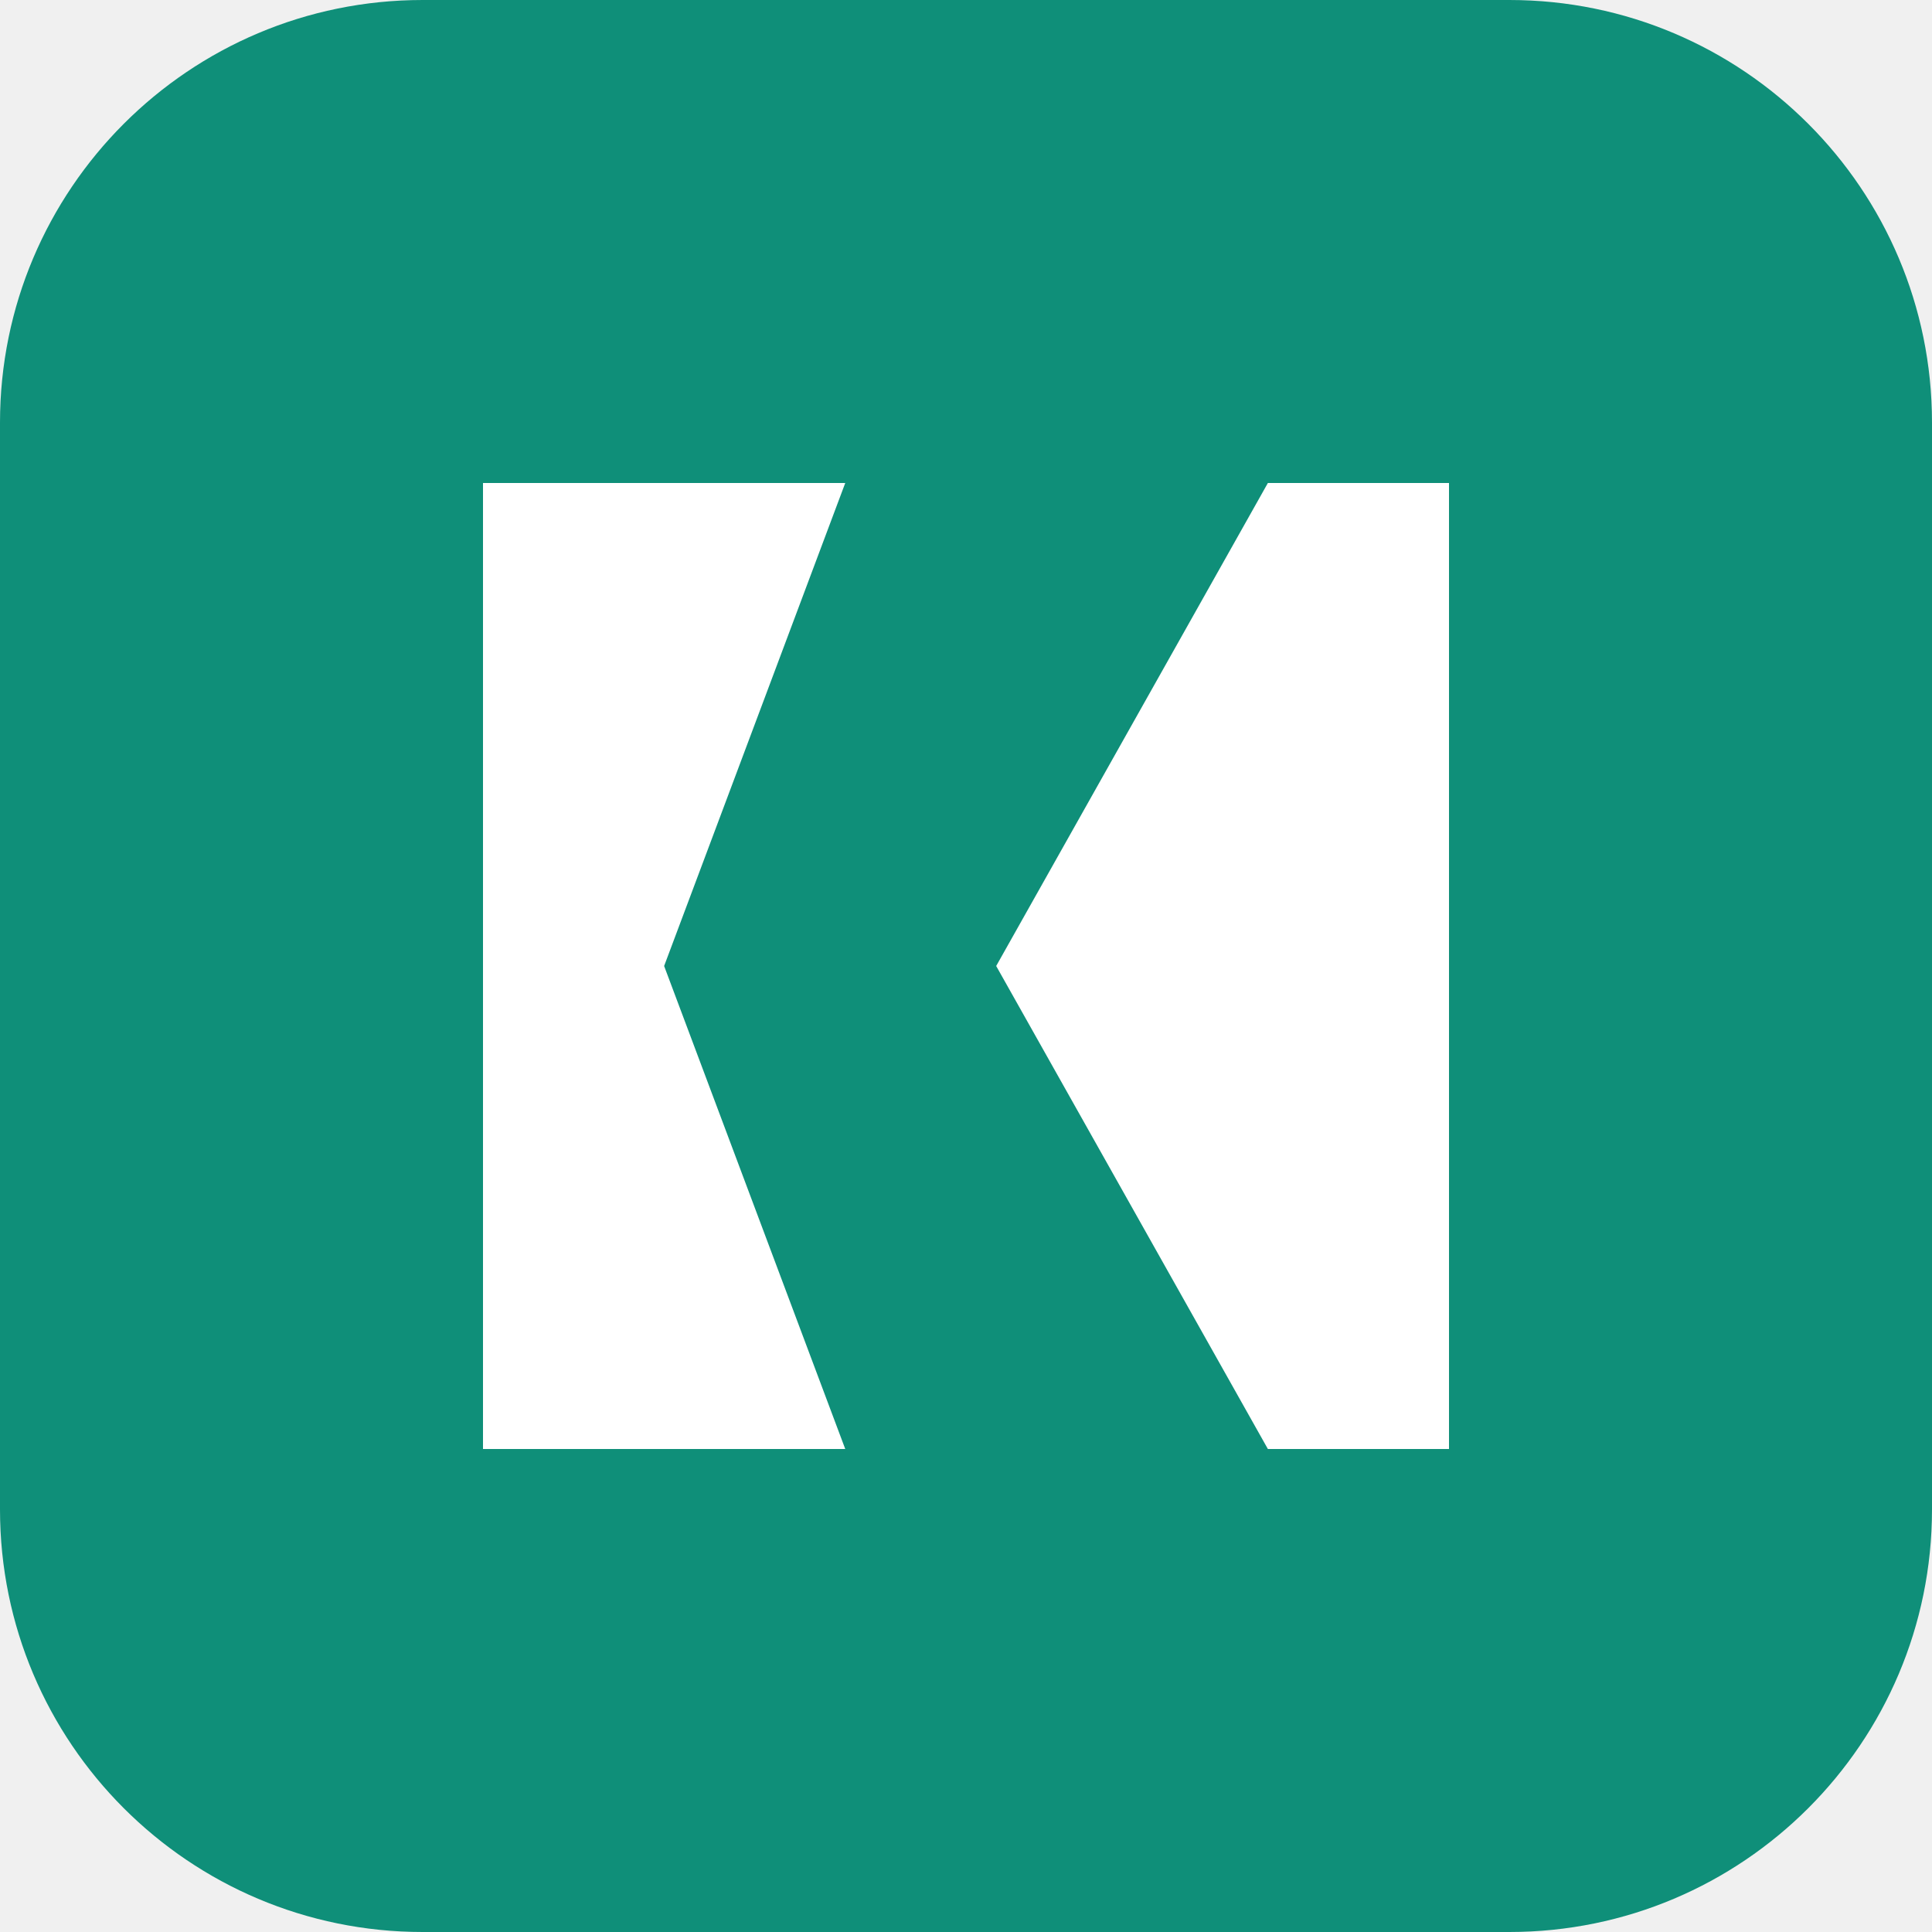
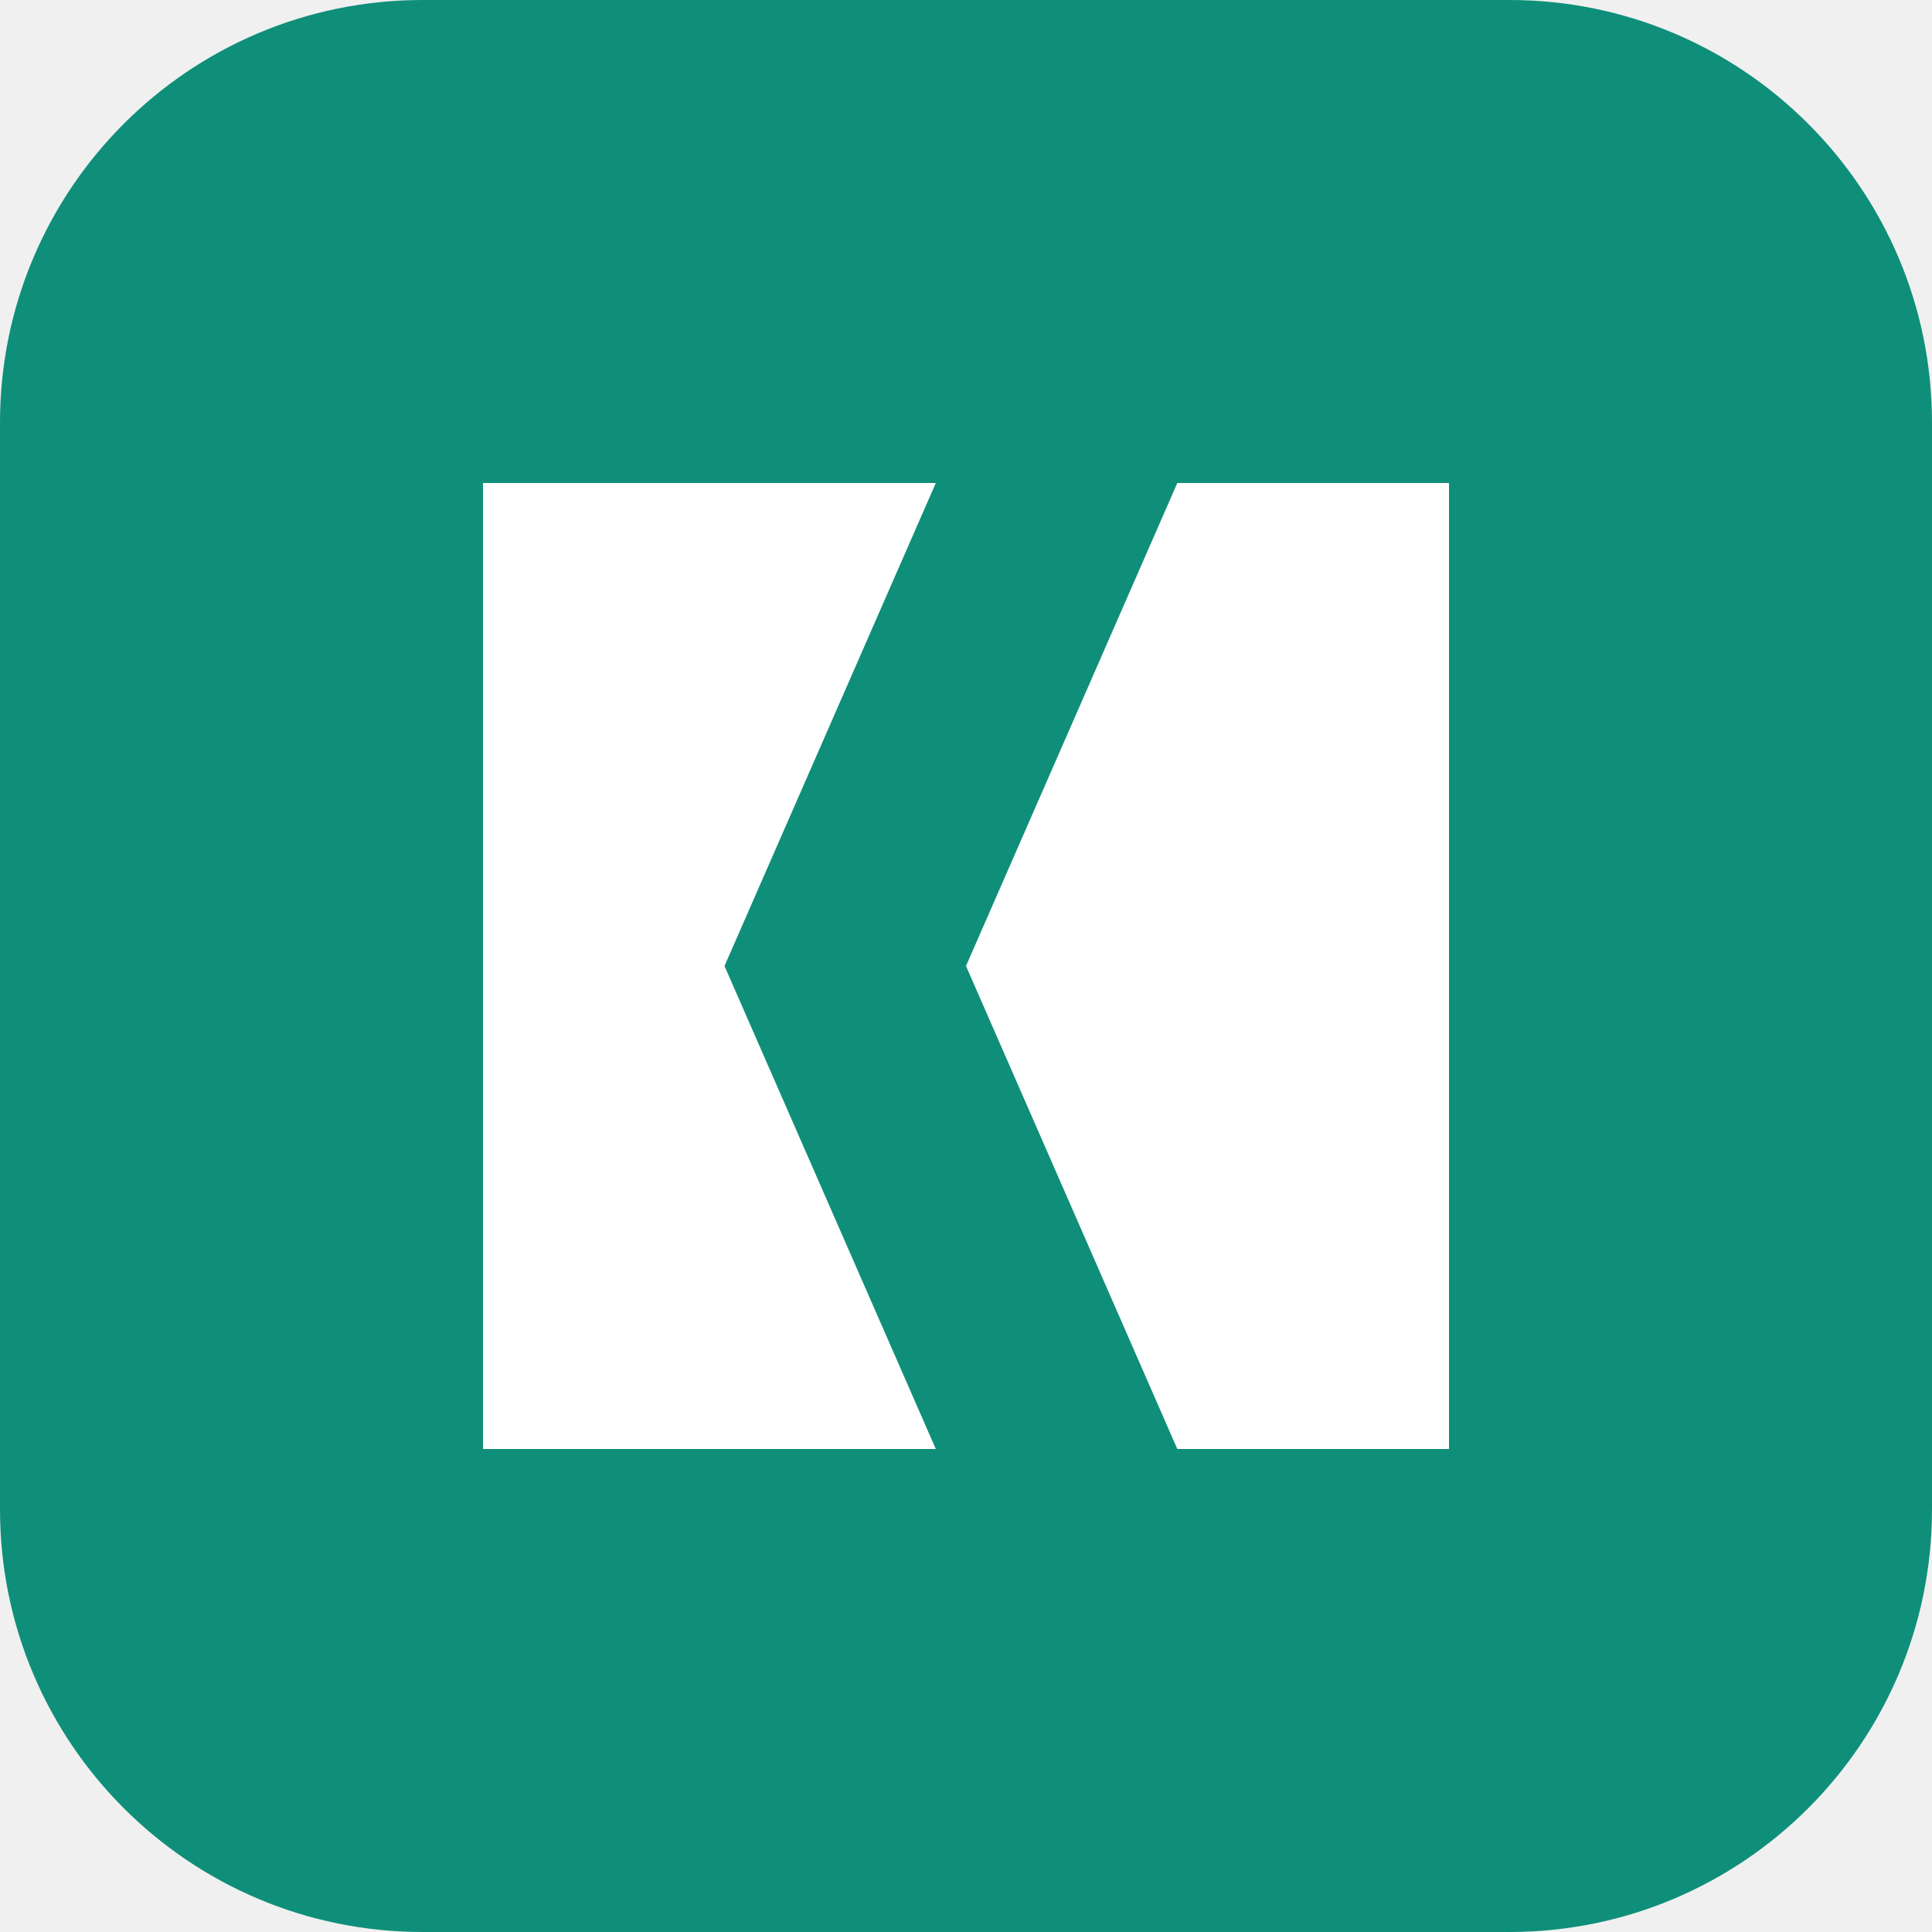
<svg xmlns="http://www.w3.org/2000/svg" viewBox="0 0 64 64">
  <rect width="64" height="64" rx="14" fill="#0f8f79" />
-   <path fill="#ffffff" fill-rule="evenodd" d="M16 16H28L22 32L28 48H16Z M42 16H48V48H42L33 32Z" />
+   <path fill="#ffffff" fill-rule="evenodd" d="M16 16H31L24 32L31 48H16Z M39 16H48V48H39L32 32Z" />
</svg>
